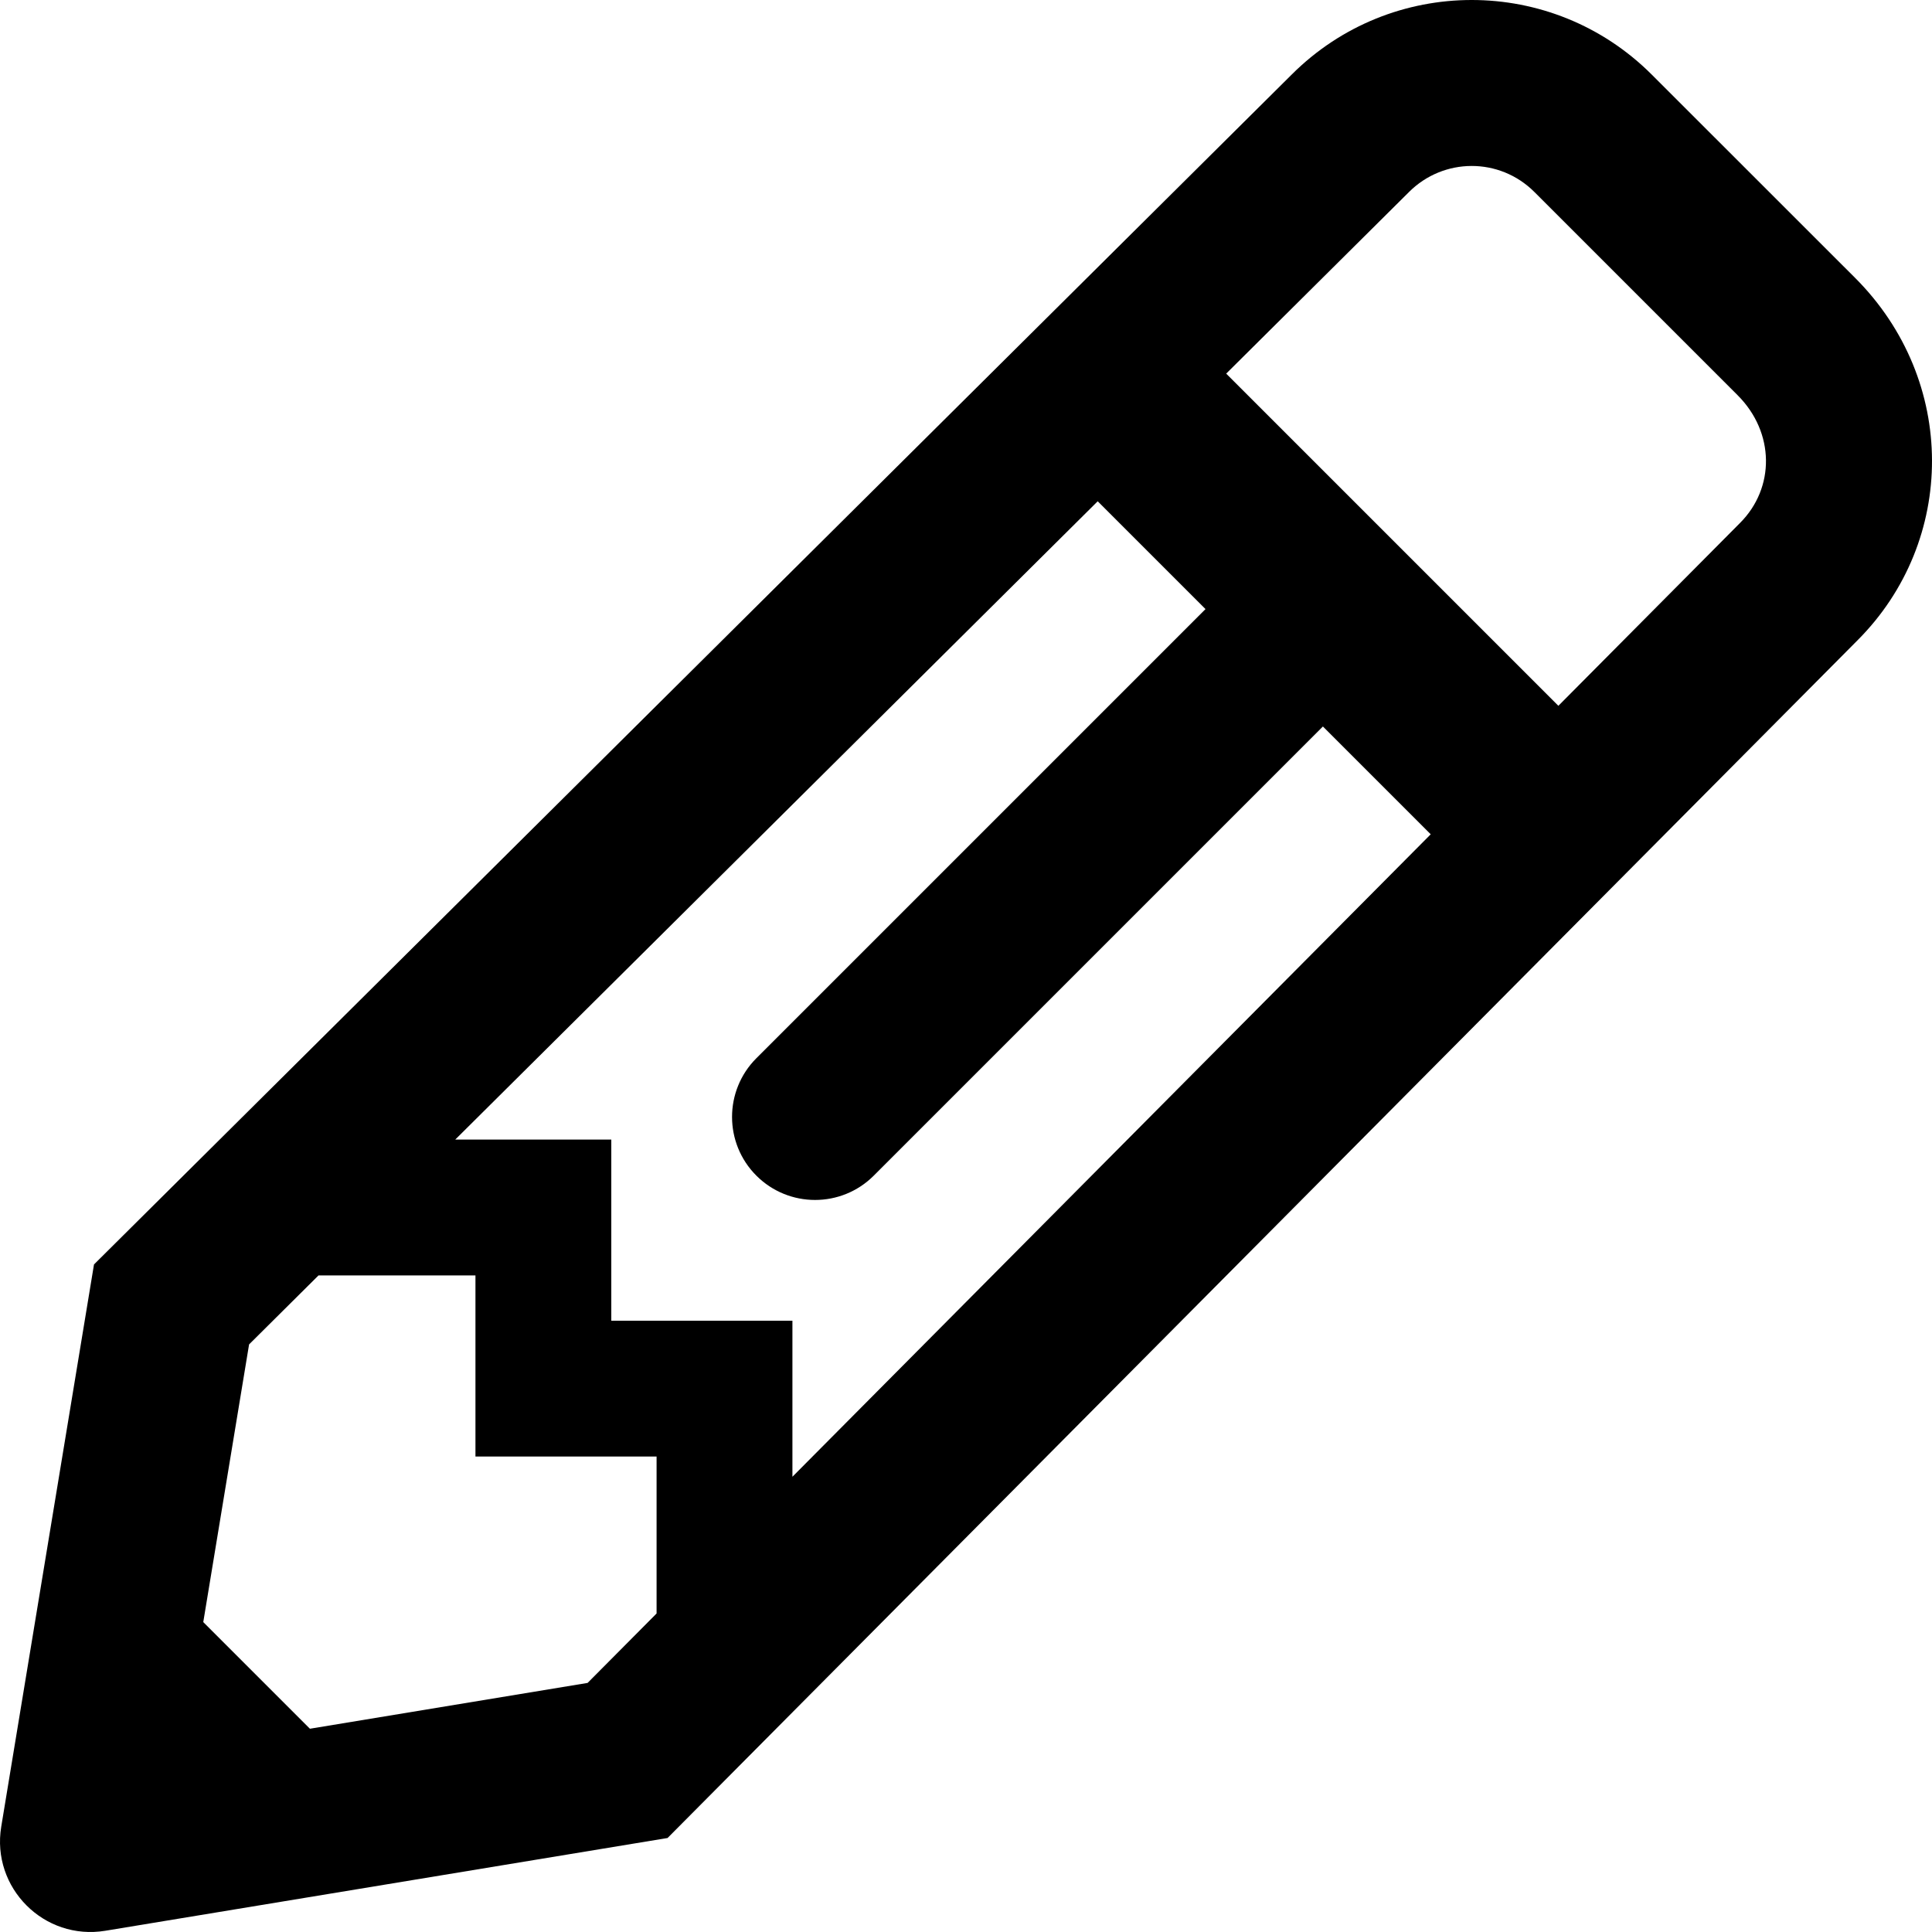
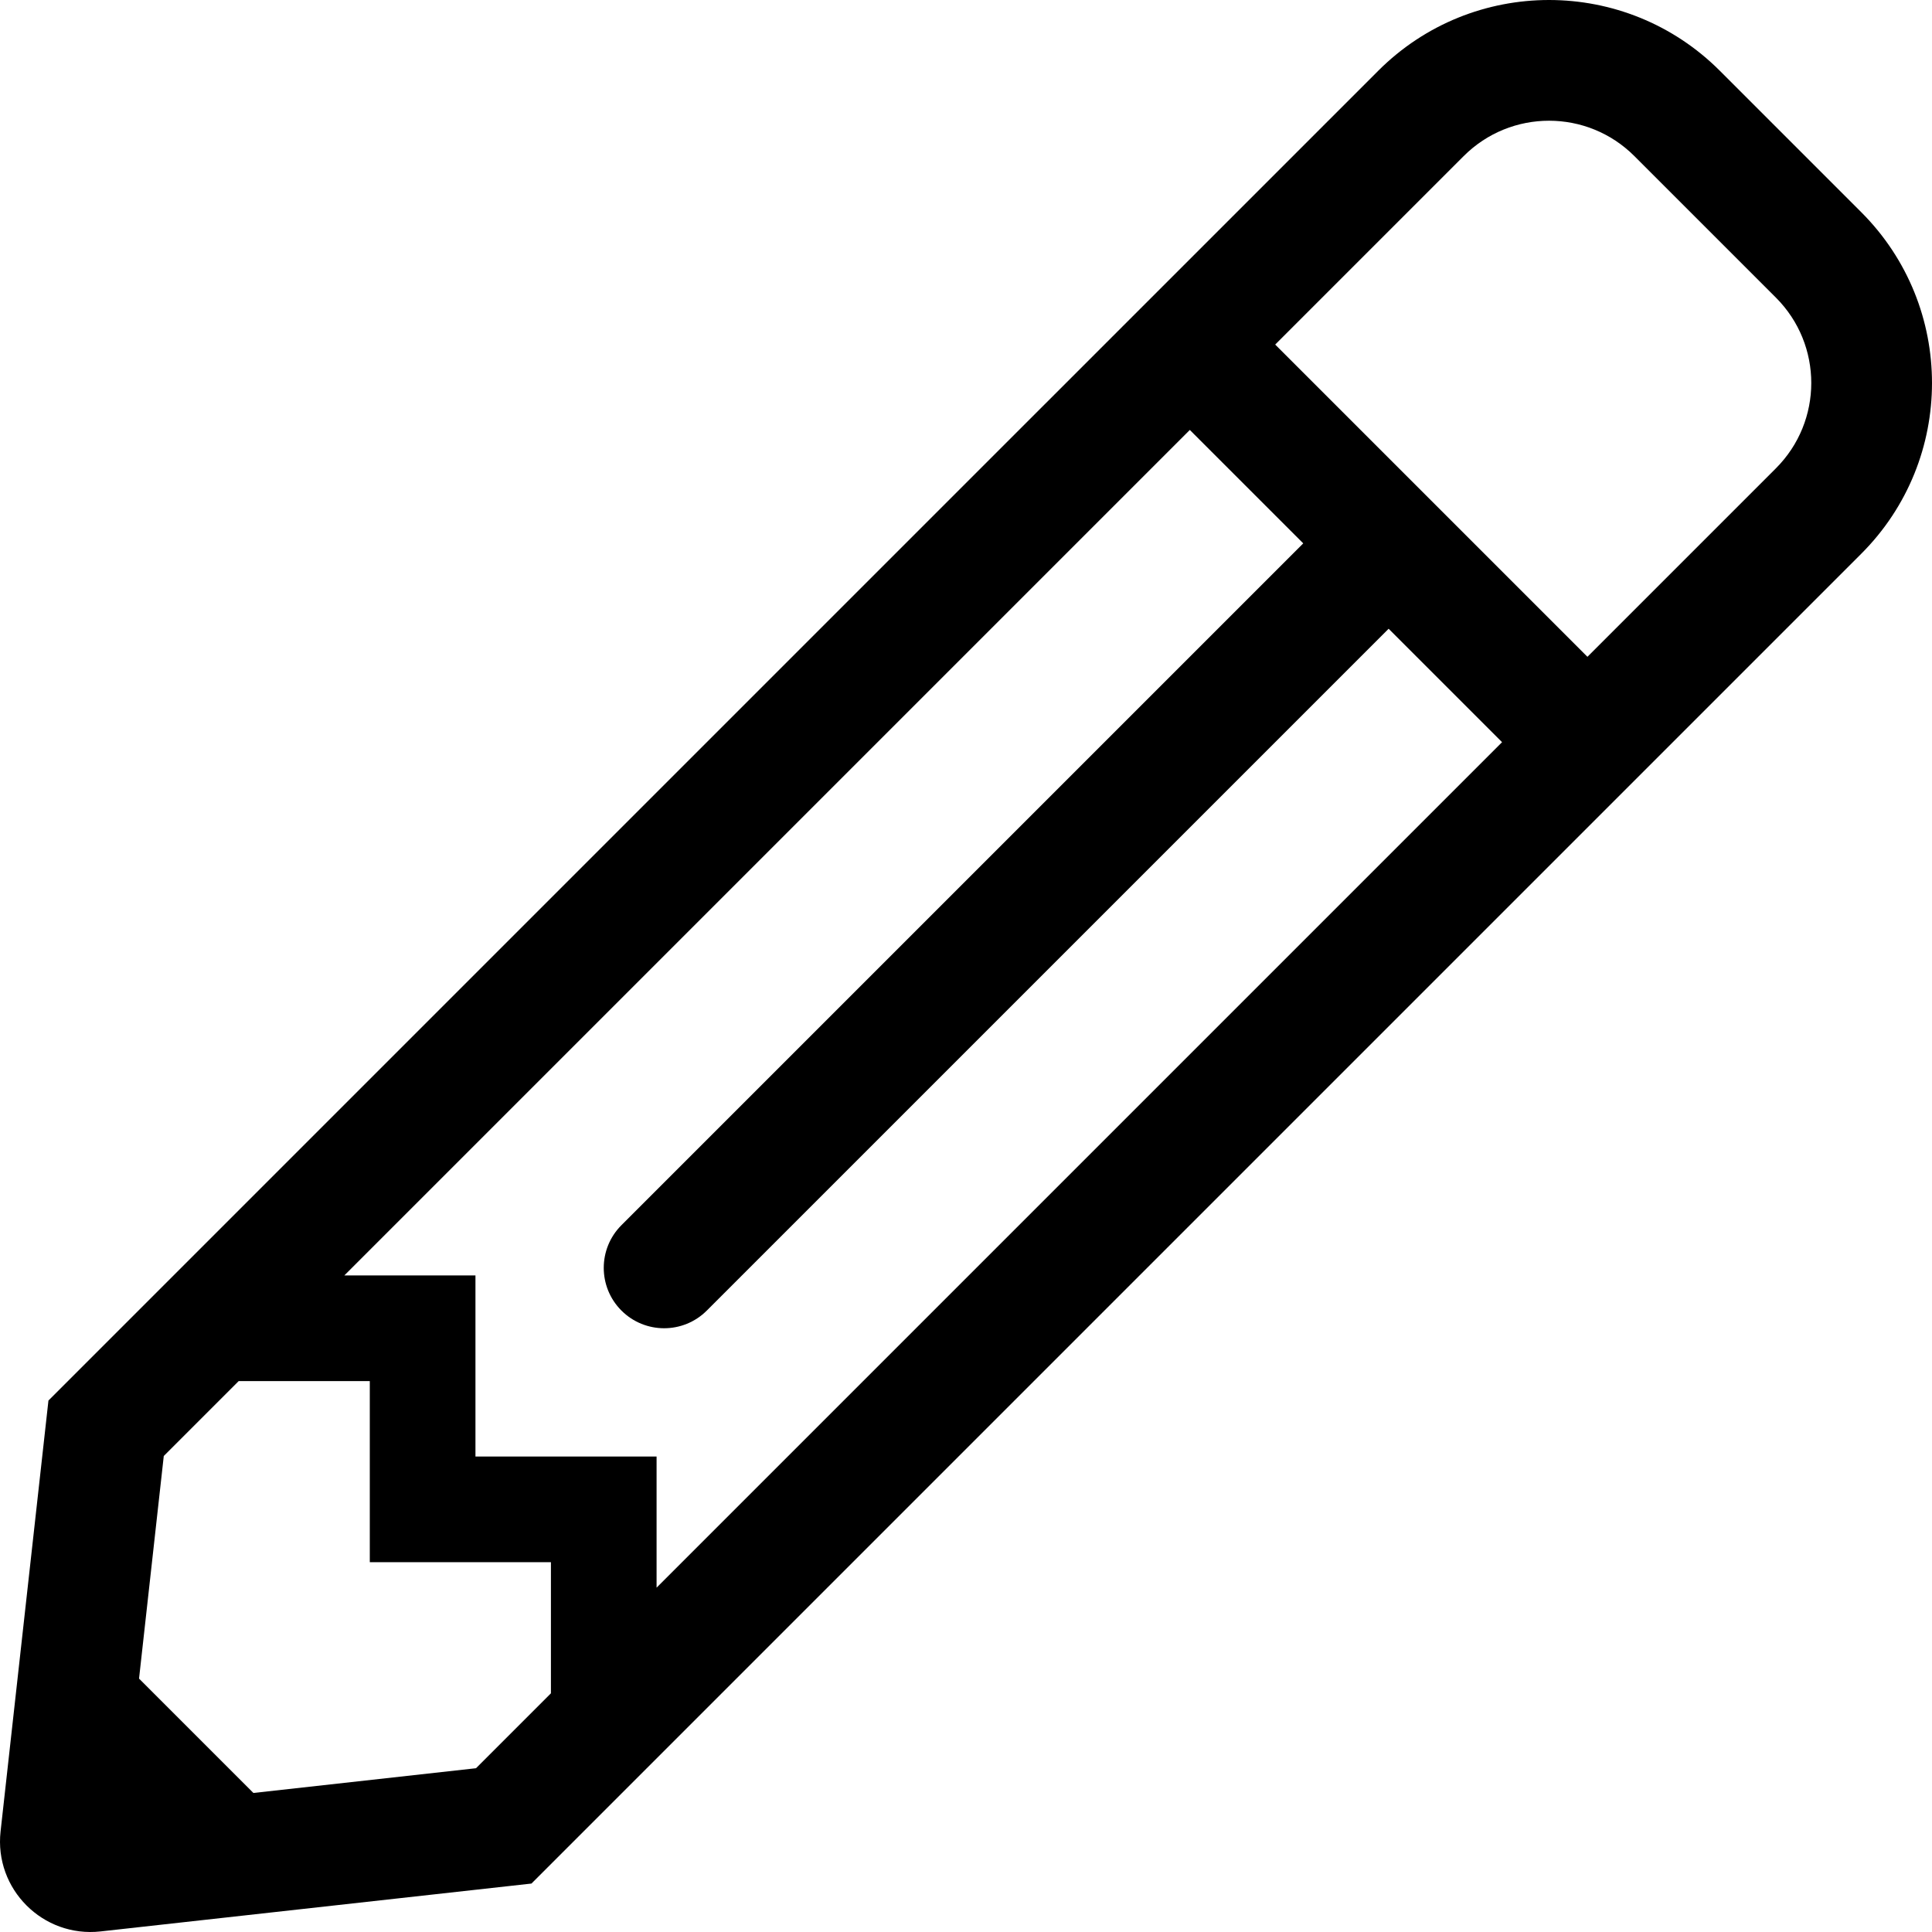
<svg xmlns="http://www.w3.org/2000/svg" viewBox="0 0 512 512">
-   <path d="M491.609 73.625l-53.861-53.839c-26.378-26.379-69.075-26.383-95.46-.001L24.91 335.089.329 484.085c-2.675 16.215 11.368 30.261 27.587 27.587l148.995-24.582 315.326-317.378c26.33-26.331 26.581-68.879-.628-96.087zM200.443 311.557C204.739 315.853 210.37 318 216 318s11.261-2.147 15.557-6.443l119.029-119.03 28.569 28.569L210 391.355V350h-48v-48h-41.356l170.259-169.155 28.569 28.569-119.03 119.029c-8.589 8.592-8.589 22.522.001 31.114zM82.132 458.132l-28.263-28.263 12.14-73.587L84.409 338H126v48h48v41.59l-18.282 18.401-73.586 12.141zm378.985-319.533l-.051.051-.051.051-48.03 48.344-88.03-88.03 48.344-48.03.05-.05.05-.05c9.147-9.146 23.978-9.259 33.236-.001l53.854 53.854c9.878 9.877 9.939 24.549.628 33.861z" />
+   <path d="M493.255 56.236l-37.49-37.49c-24.993-24.993-65.515-24.994-90.51 0L12.838 371.162.151 485.346c-1.698 15.286 11.22 28.203 26.504 26.504l114.184-12.687 352.417-352.417c24.992-24.994 24.992-65.517-.001-90.51zM164.686 347.313c6.249 6.249 16.379 6.248 22.627 0L368 166.627l30.059 30.059L174 420.745V386h-48v-48H91.255l224.059-224.059L345.373 144 164.686 324.687c-6.249 6.248-6.249 16.378 0 22.626zm-38.539 121.285l-58.995 6.555-30.305-30.305 6.555-58.995L63.255 366H98v48h48v34.745l-19.853 19.853zm344.48-344.48l-49.941 49.941-82.745-82.745 49.941-49.941c12.505-12.505 32.748-12.507 45.255 0l37.49 37.49c12.506 12.506 12.507 32.747 0 45.255z" />
</svg>
